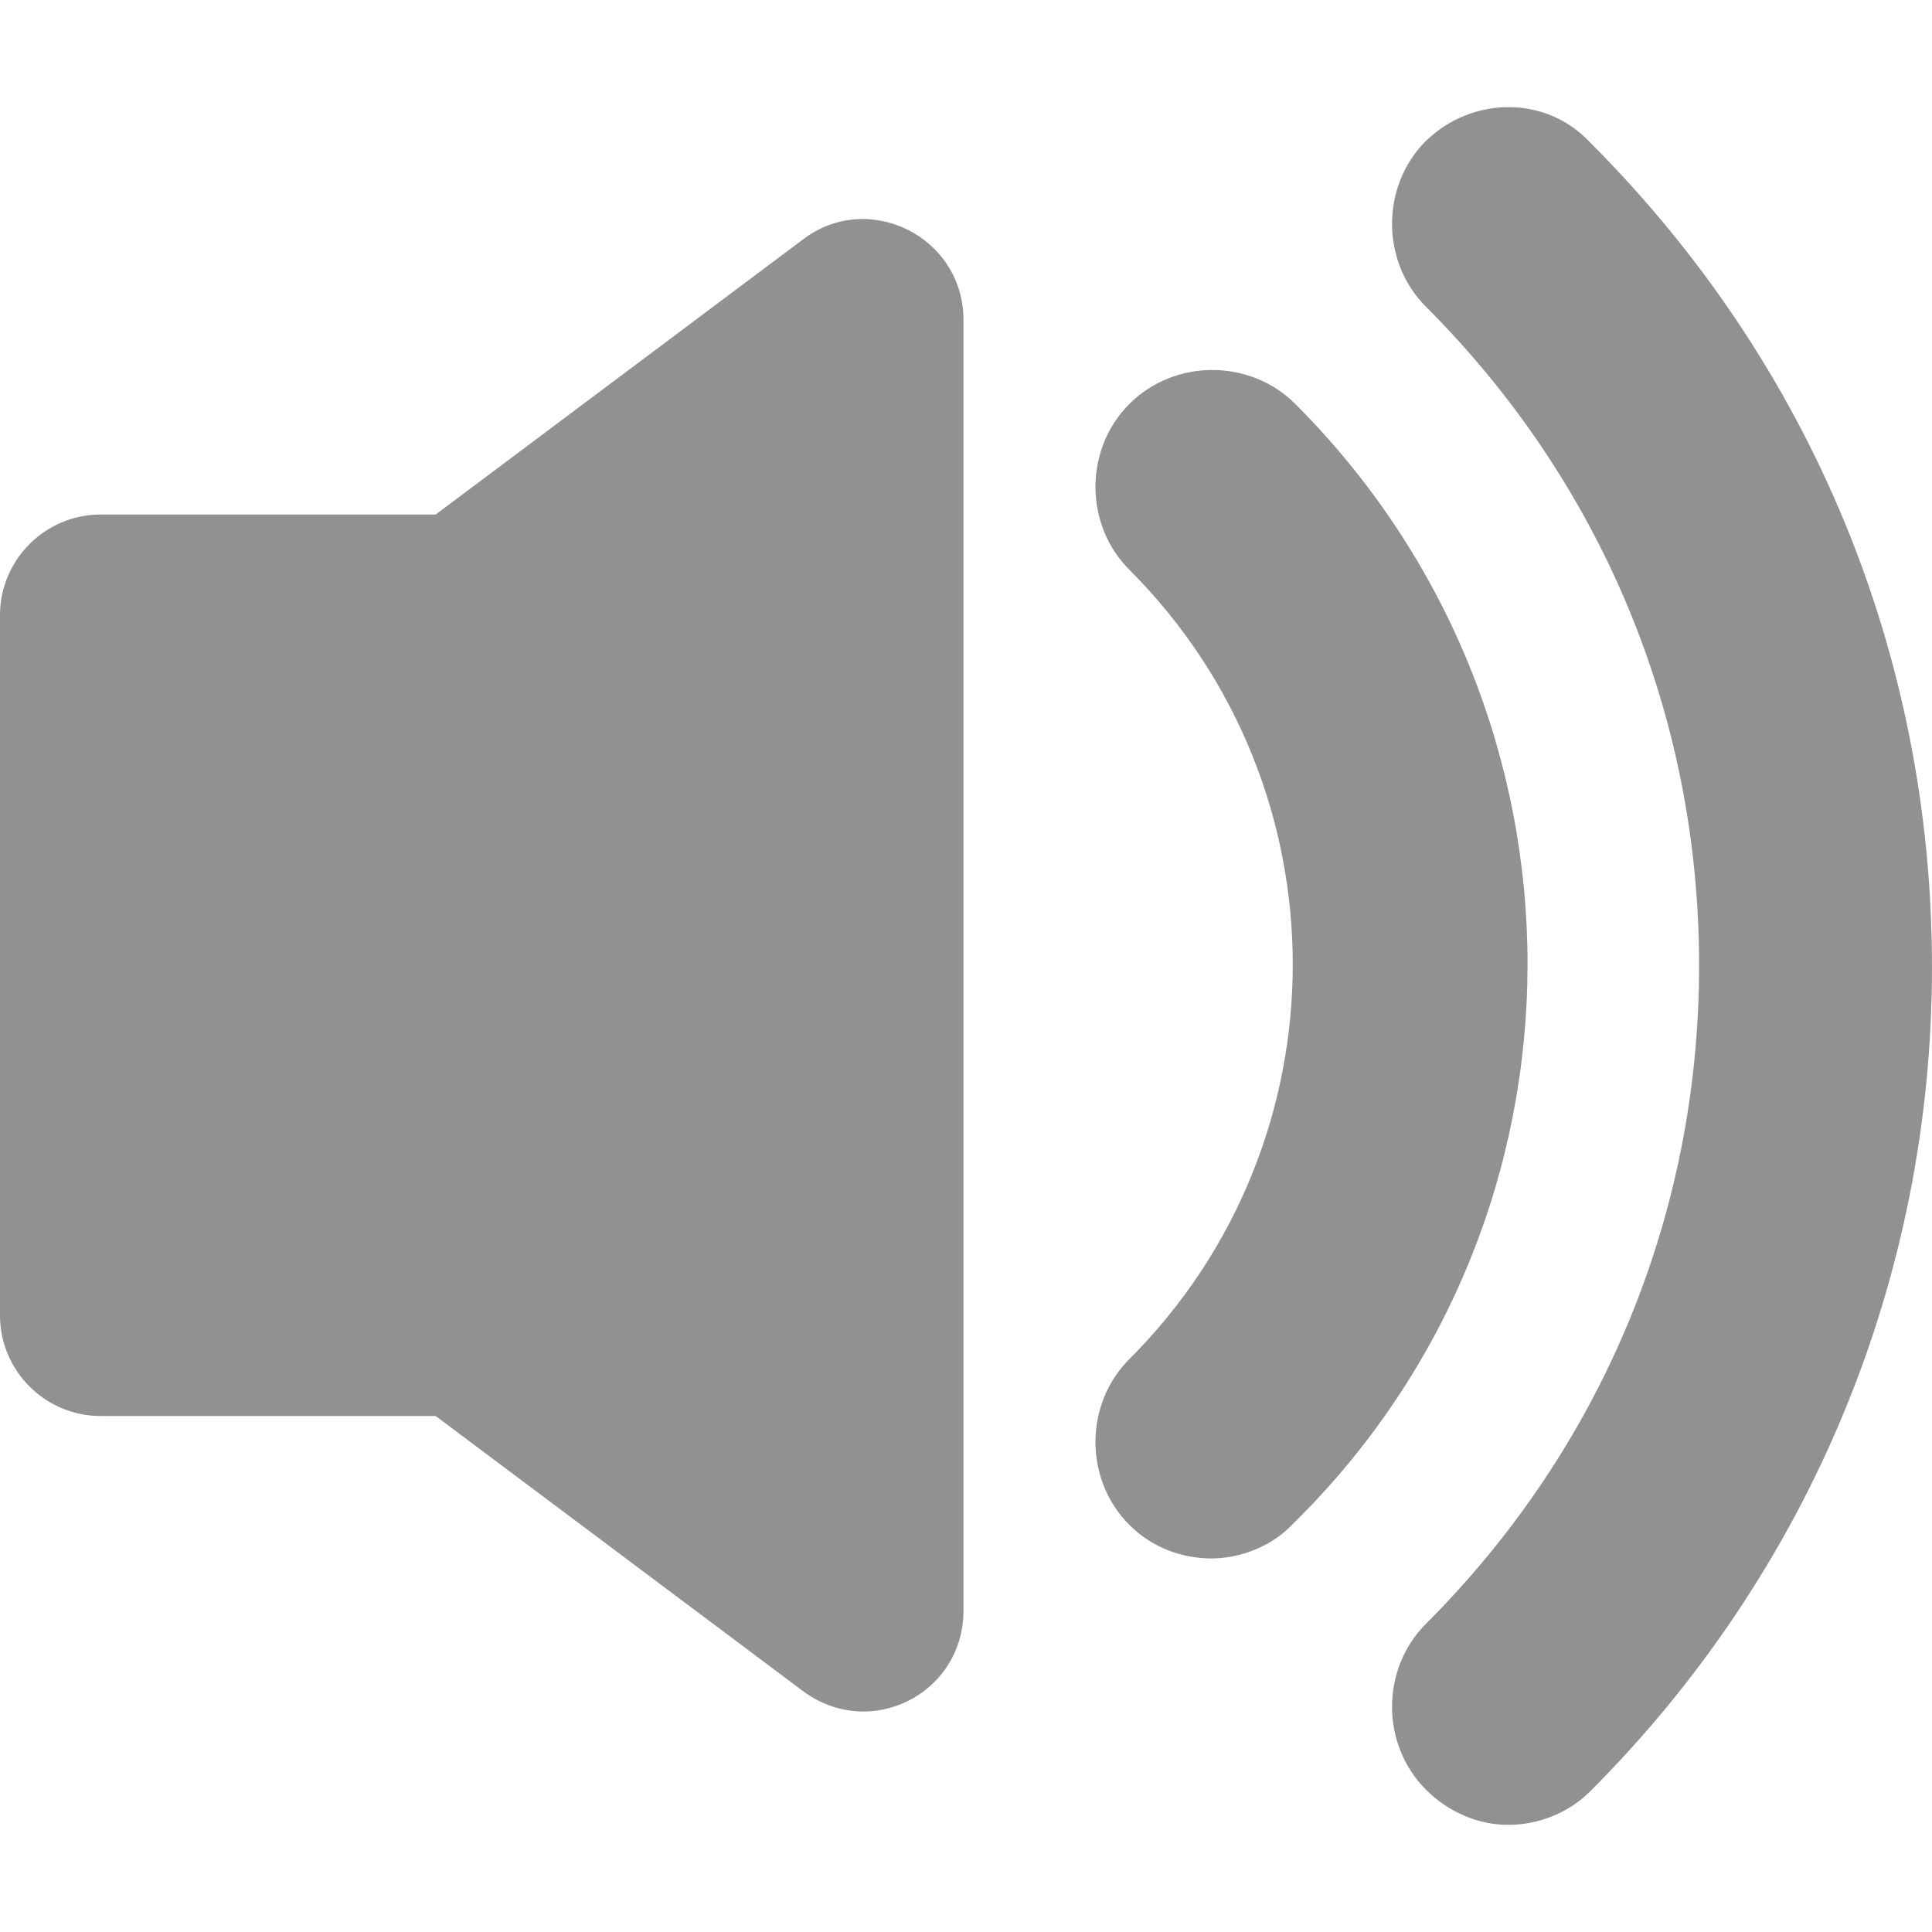
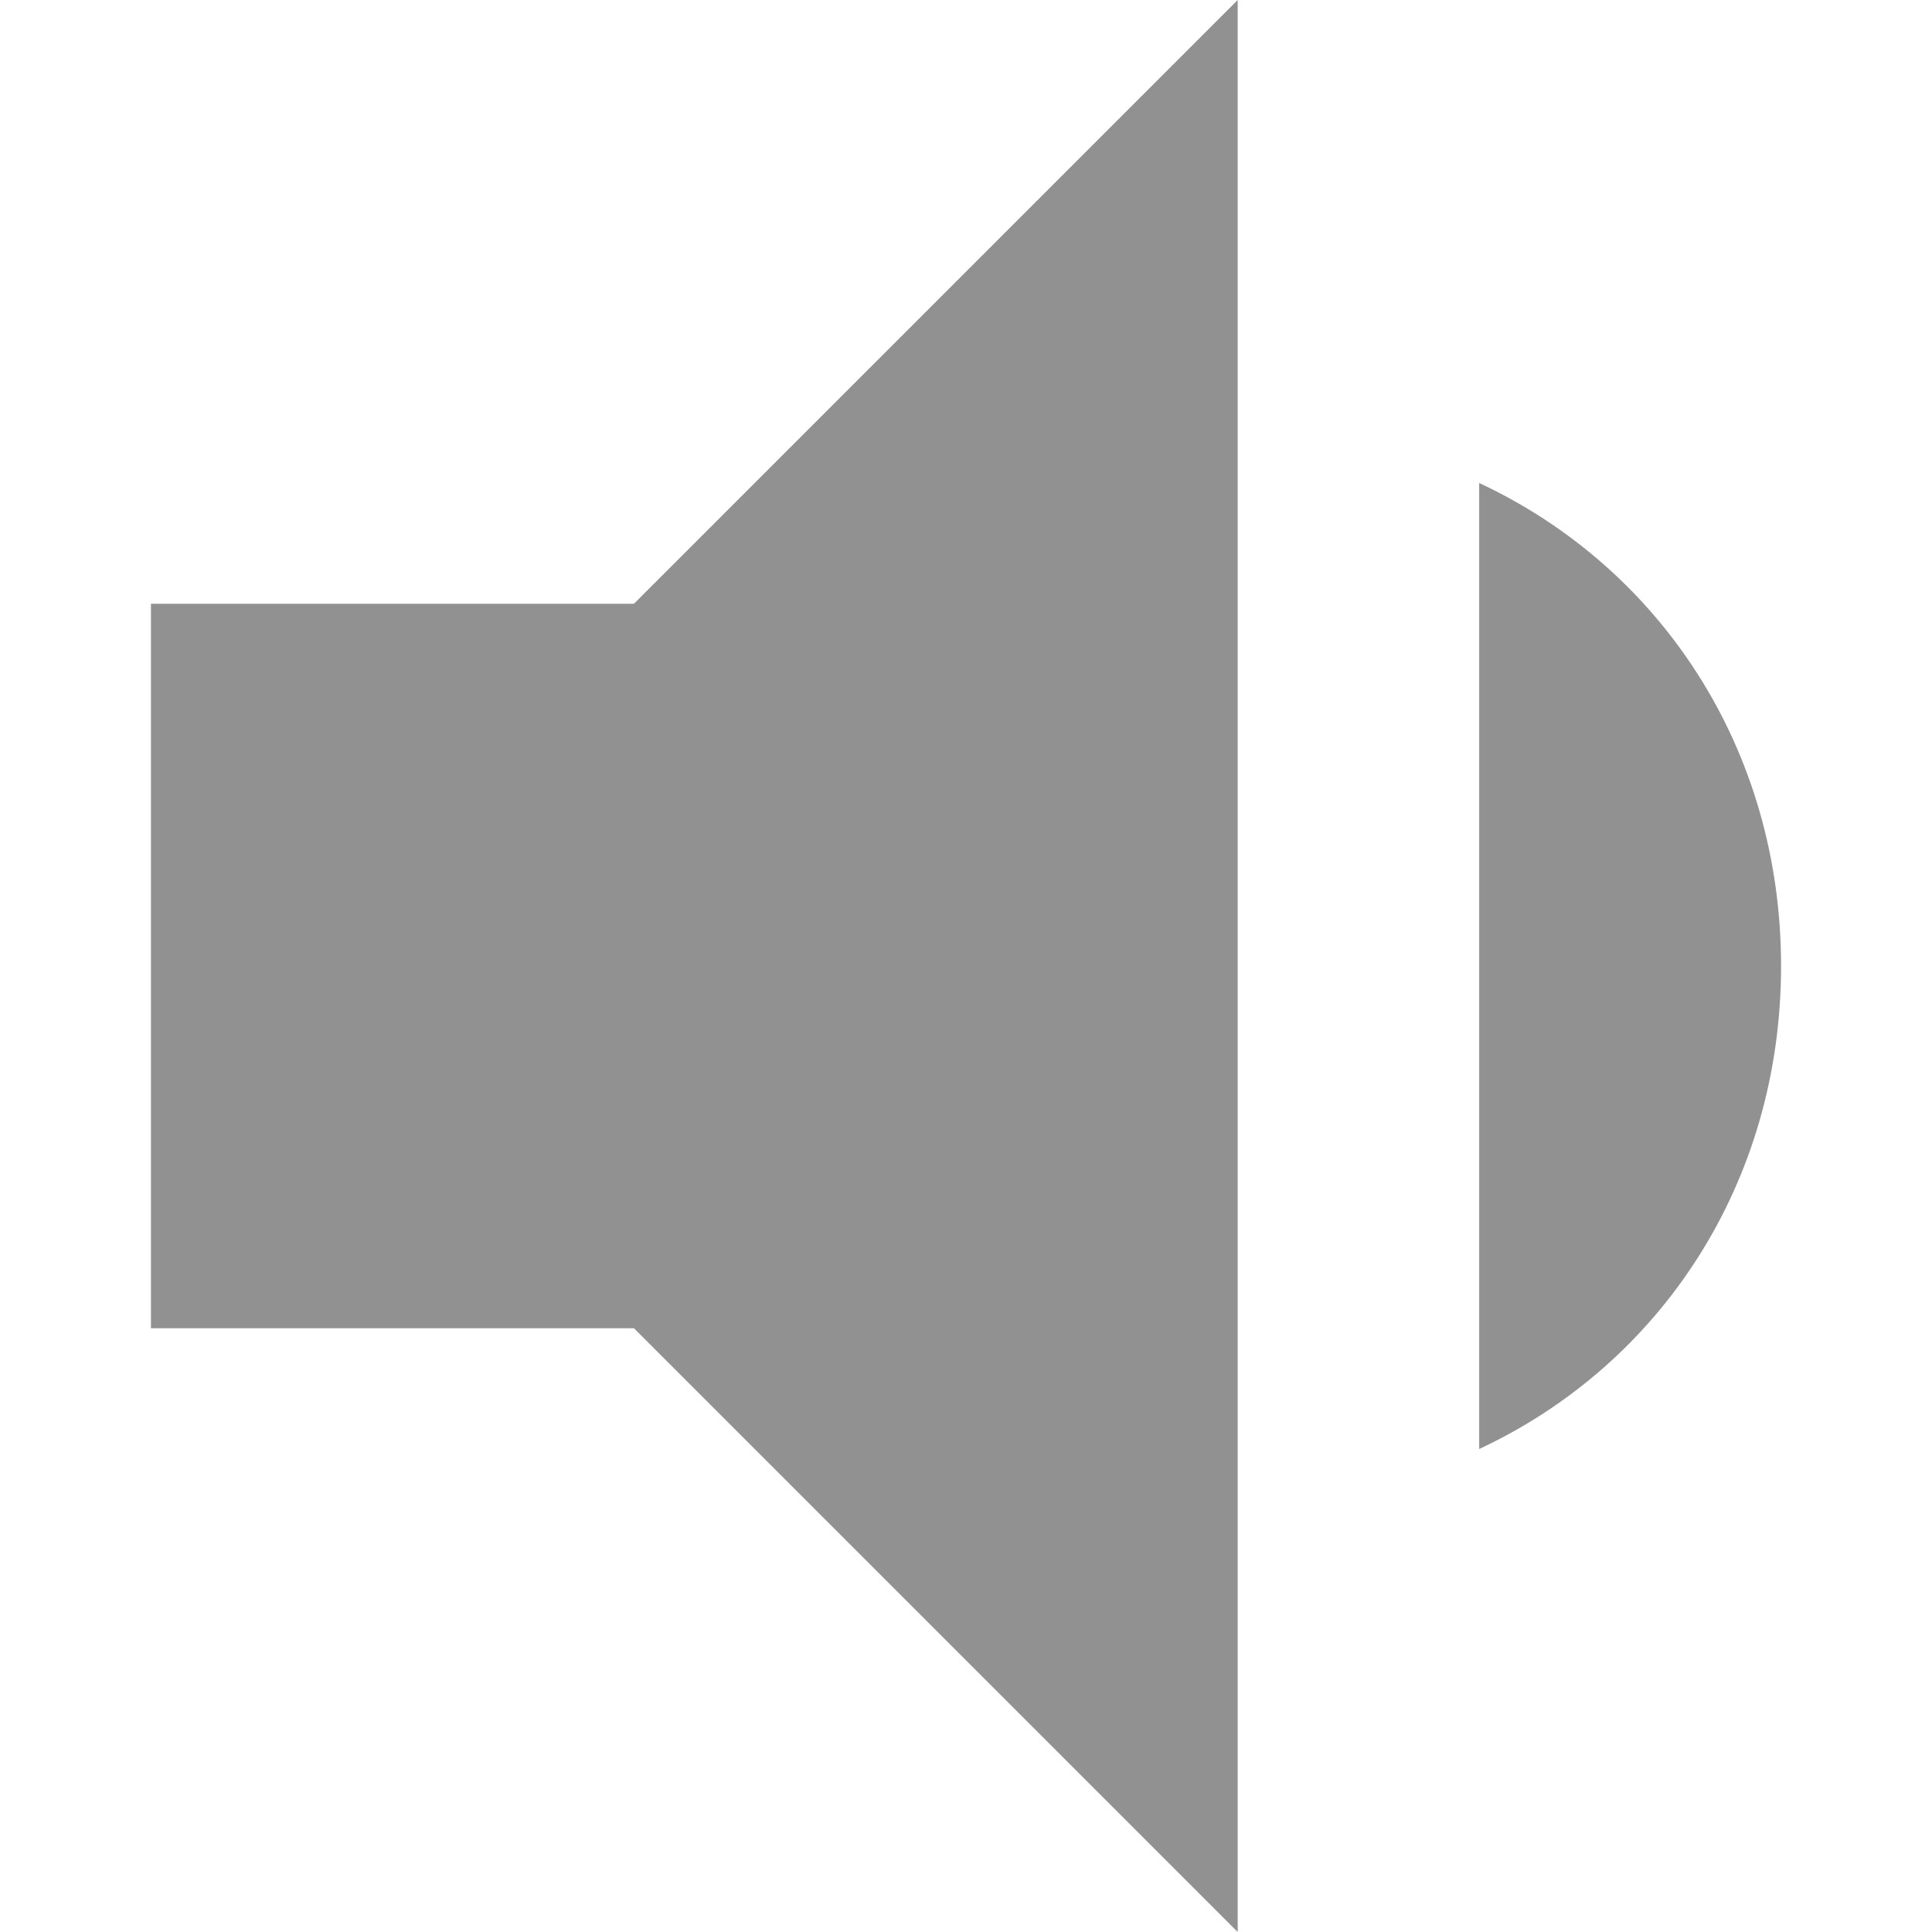
- <svg xmlns="http://www.w3.org/2000/svg" version="1.1" id="Capa_1" x="0px" y="0px" width="512px" height="512px" viewBox="0 0 115.3 115.3" style="enable-background:new 0 0 115.3 115.3;" xml:space="preserve">
+ <svg xmlns="http://www.w3.org/2000/svg" version="1.1" id="Capa_1" x="0px" y="0px" width="512px" height="512px" viewBox="0 0 408 408" style="enable-background:new 0 0 408 408;" xml:space="preserve">
  <g>
-     <path d="M47.9,14.306L26,30.706H6c-3.3,0-6,2.7-6,6v41.8c0,3.301,2.7,6,6,6h20l21.9,16.4c4,3,9.6,0.2,9.6-4.8v-77   C57.5,14.106,51.8,11.306,47.9,14.306z" fill="#919191" />
-     <path d="M77.3,24.106c-2.7-2.7-7.2-2.7-9.899,0c-2.7,2.7-2.7,7.2,0,9.9c13,13,13,34.101,0,47.101c-2.7,2.7-2.7,7.2,0,9.899   c1.399,1.4,3.199,2,4.899,2s3.601-0.699,4.9-2.1C95.8,72.606,95.8,42.606,77.3,24.106z" fill="#919191" />
-     <path d="M85.1,8.406c-2.699,2.7-2.699,7.2,0,9.9c10.5,10.5,16.301,24.4,16.301,39.3s-5.801,28.8-16.301,39.3   c-2.699,2.7-2.699,7.2,0,9.9c1.4,1.399,3.2,2.1,4.9,2.1c1.8,0,3.6-0.7,4.9-2c13.1-13.1,20.399-30.6,20.399-49.2   c0-18.6-7.2-36-20.399-49.2C92.3,5.706,87.9,5.706,85.1,8.406z" fill="#919191" />
+     <g id="volume-down">
+       <path d="M376.125,204c0-45.9-25.5-84.15-63.75-102v204C350.625,288.15,376.125,249.9,376.125,204z M31.875,127.5v153h102    l127.5,127.5V0l-127.5,127.5H31.875z" fill="#919191" />
+     </g>
  </g>
  <g>
</g>
  <g>
</g>
  <g>
</g>
  <g>
</g>
  <g>
</g>
  <g>
</g>
  <g>
</g>
  <g>
</g>
  <g>
</g>
  <g>
</g>
  <g>
</g>
  <g>
</g>
  <g>
</g>
  <g>
</g>
  <g>
</g>
</svg>
